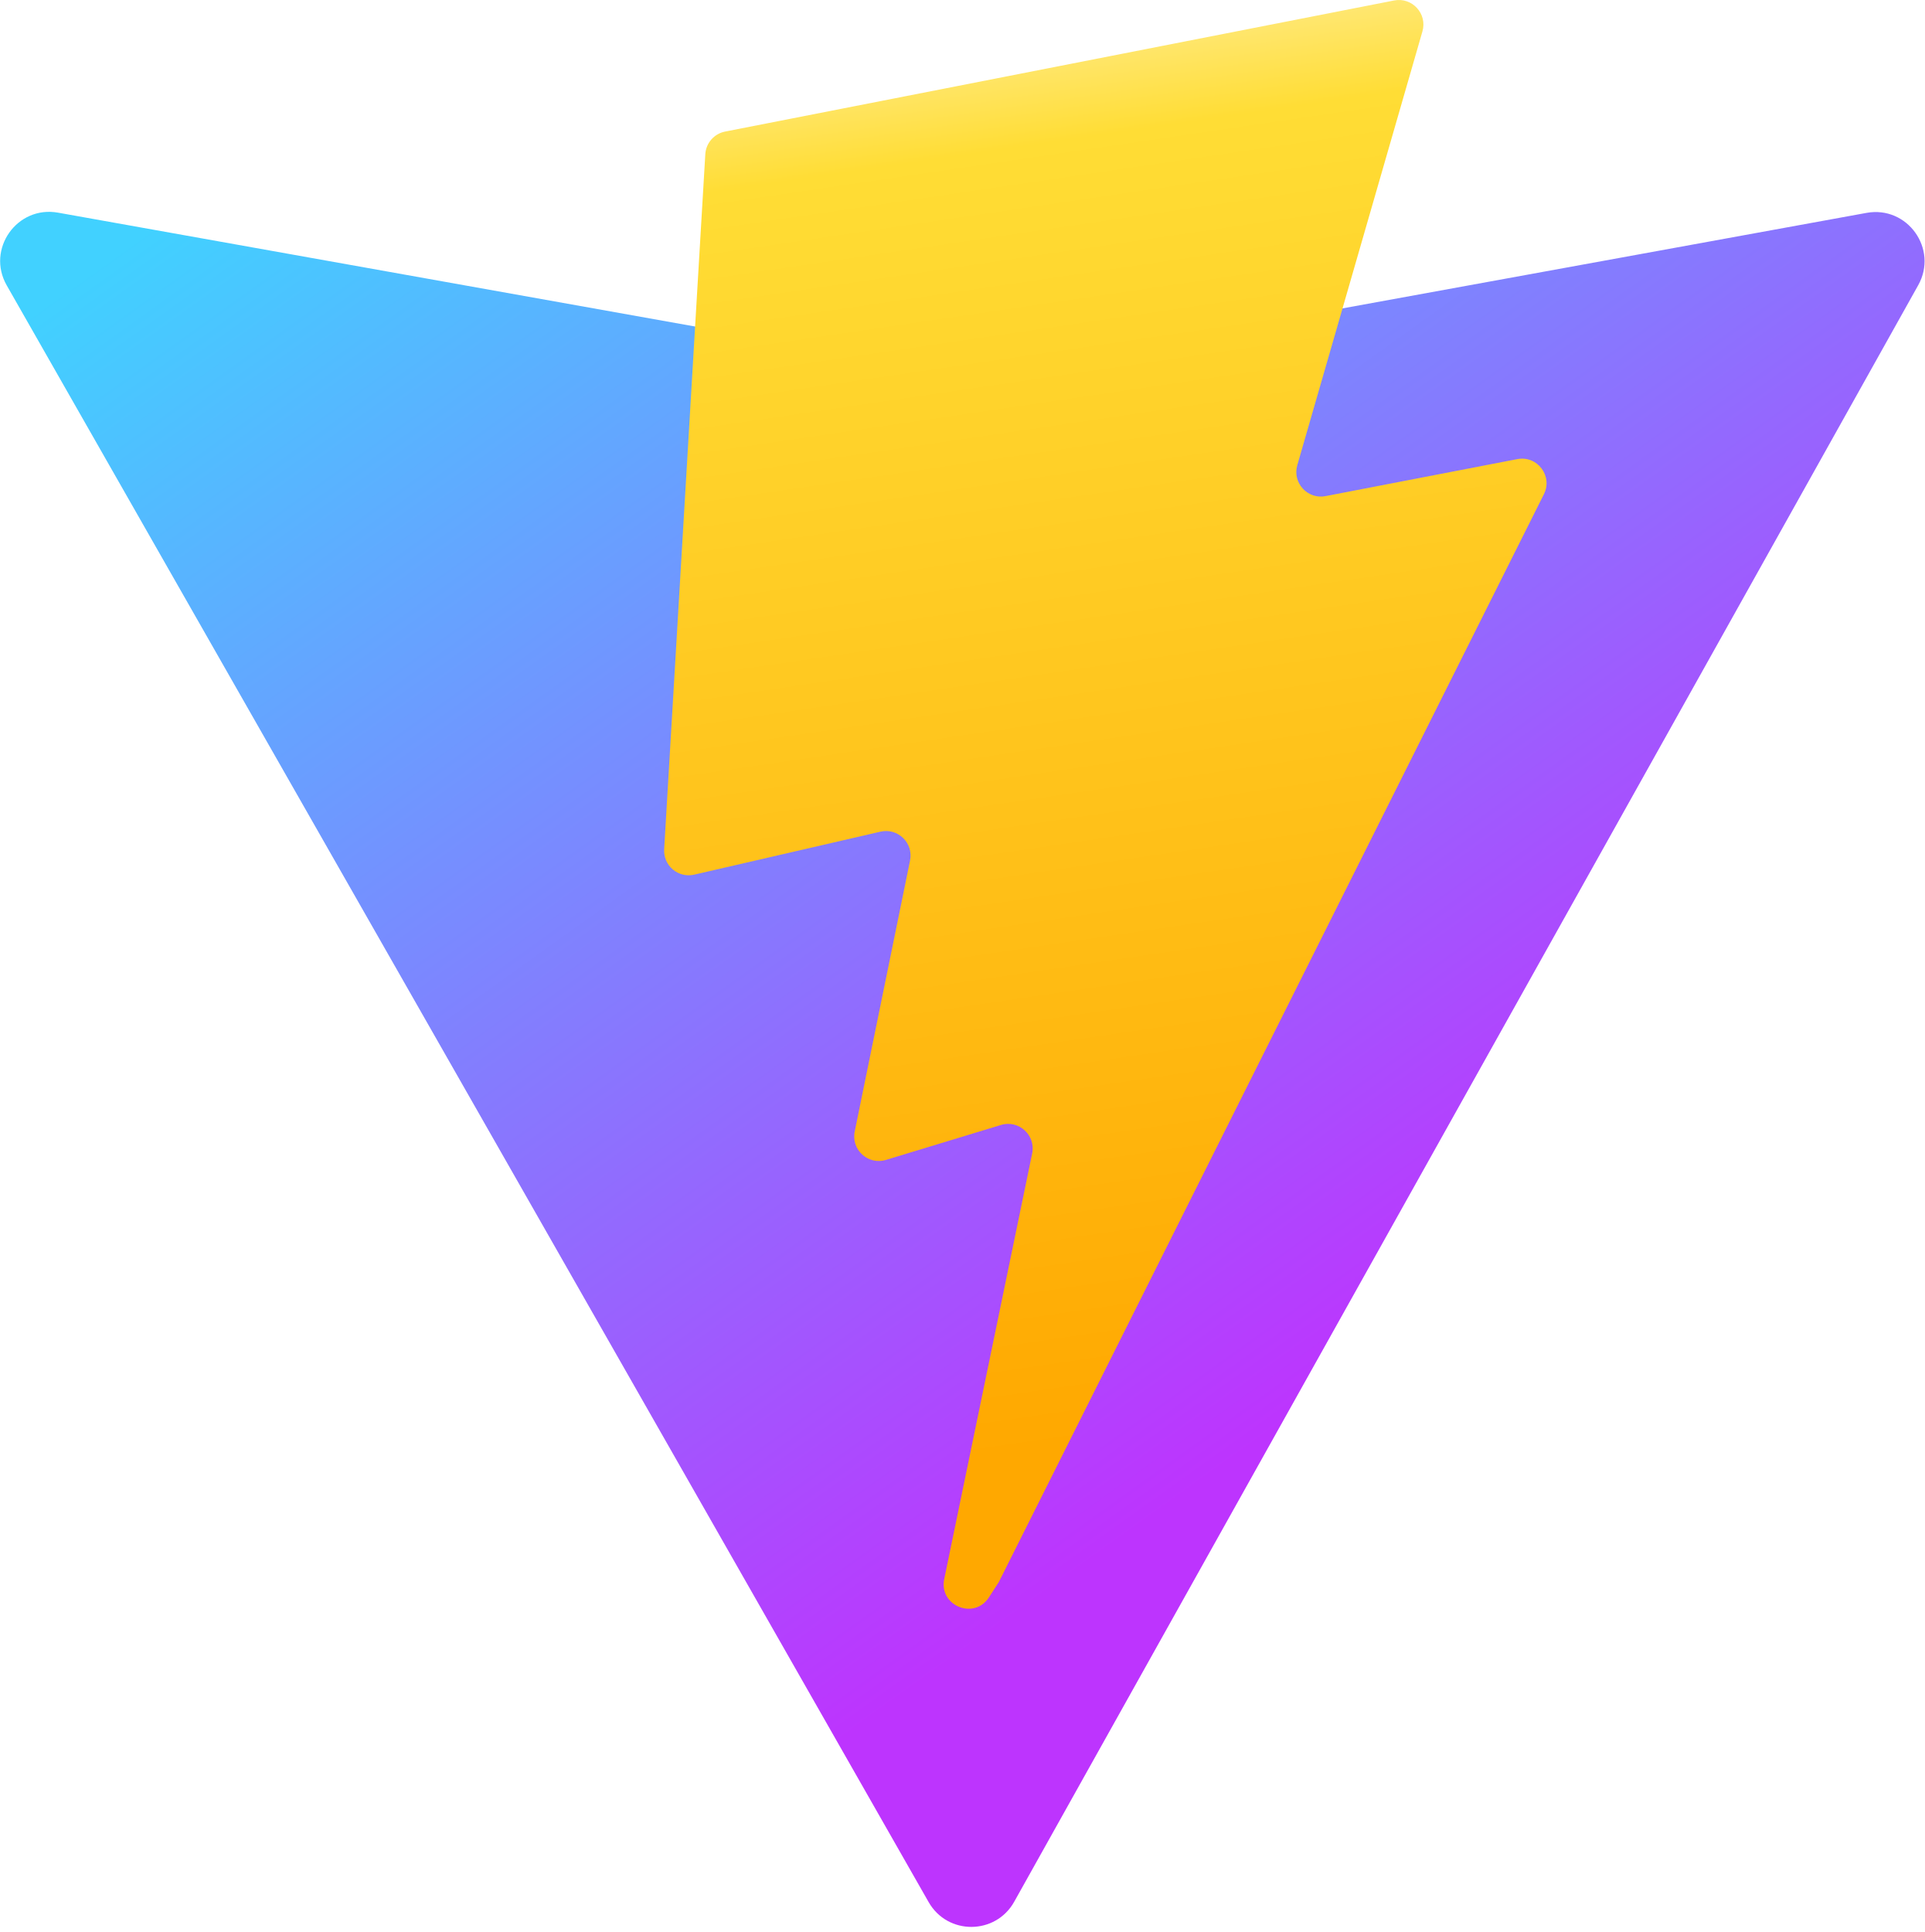
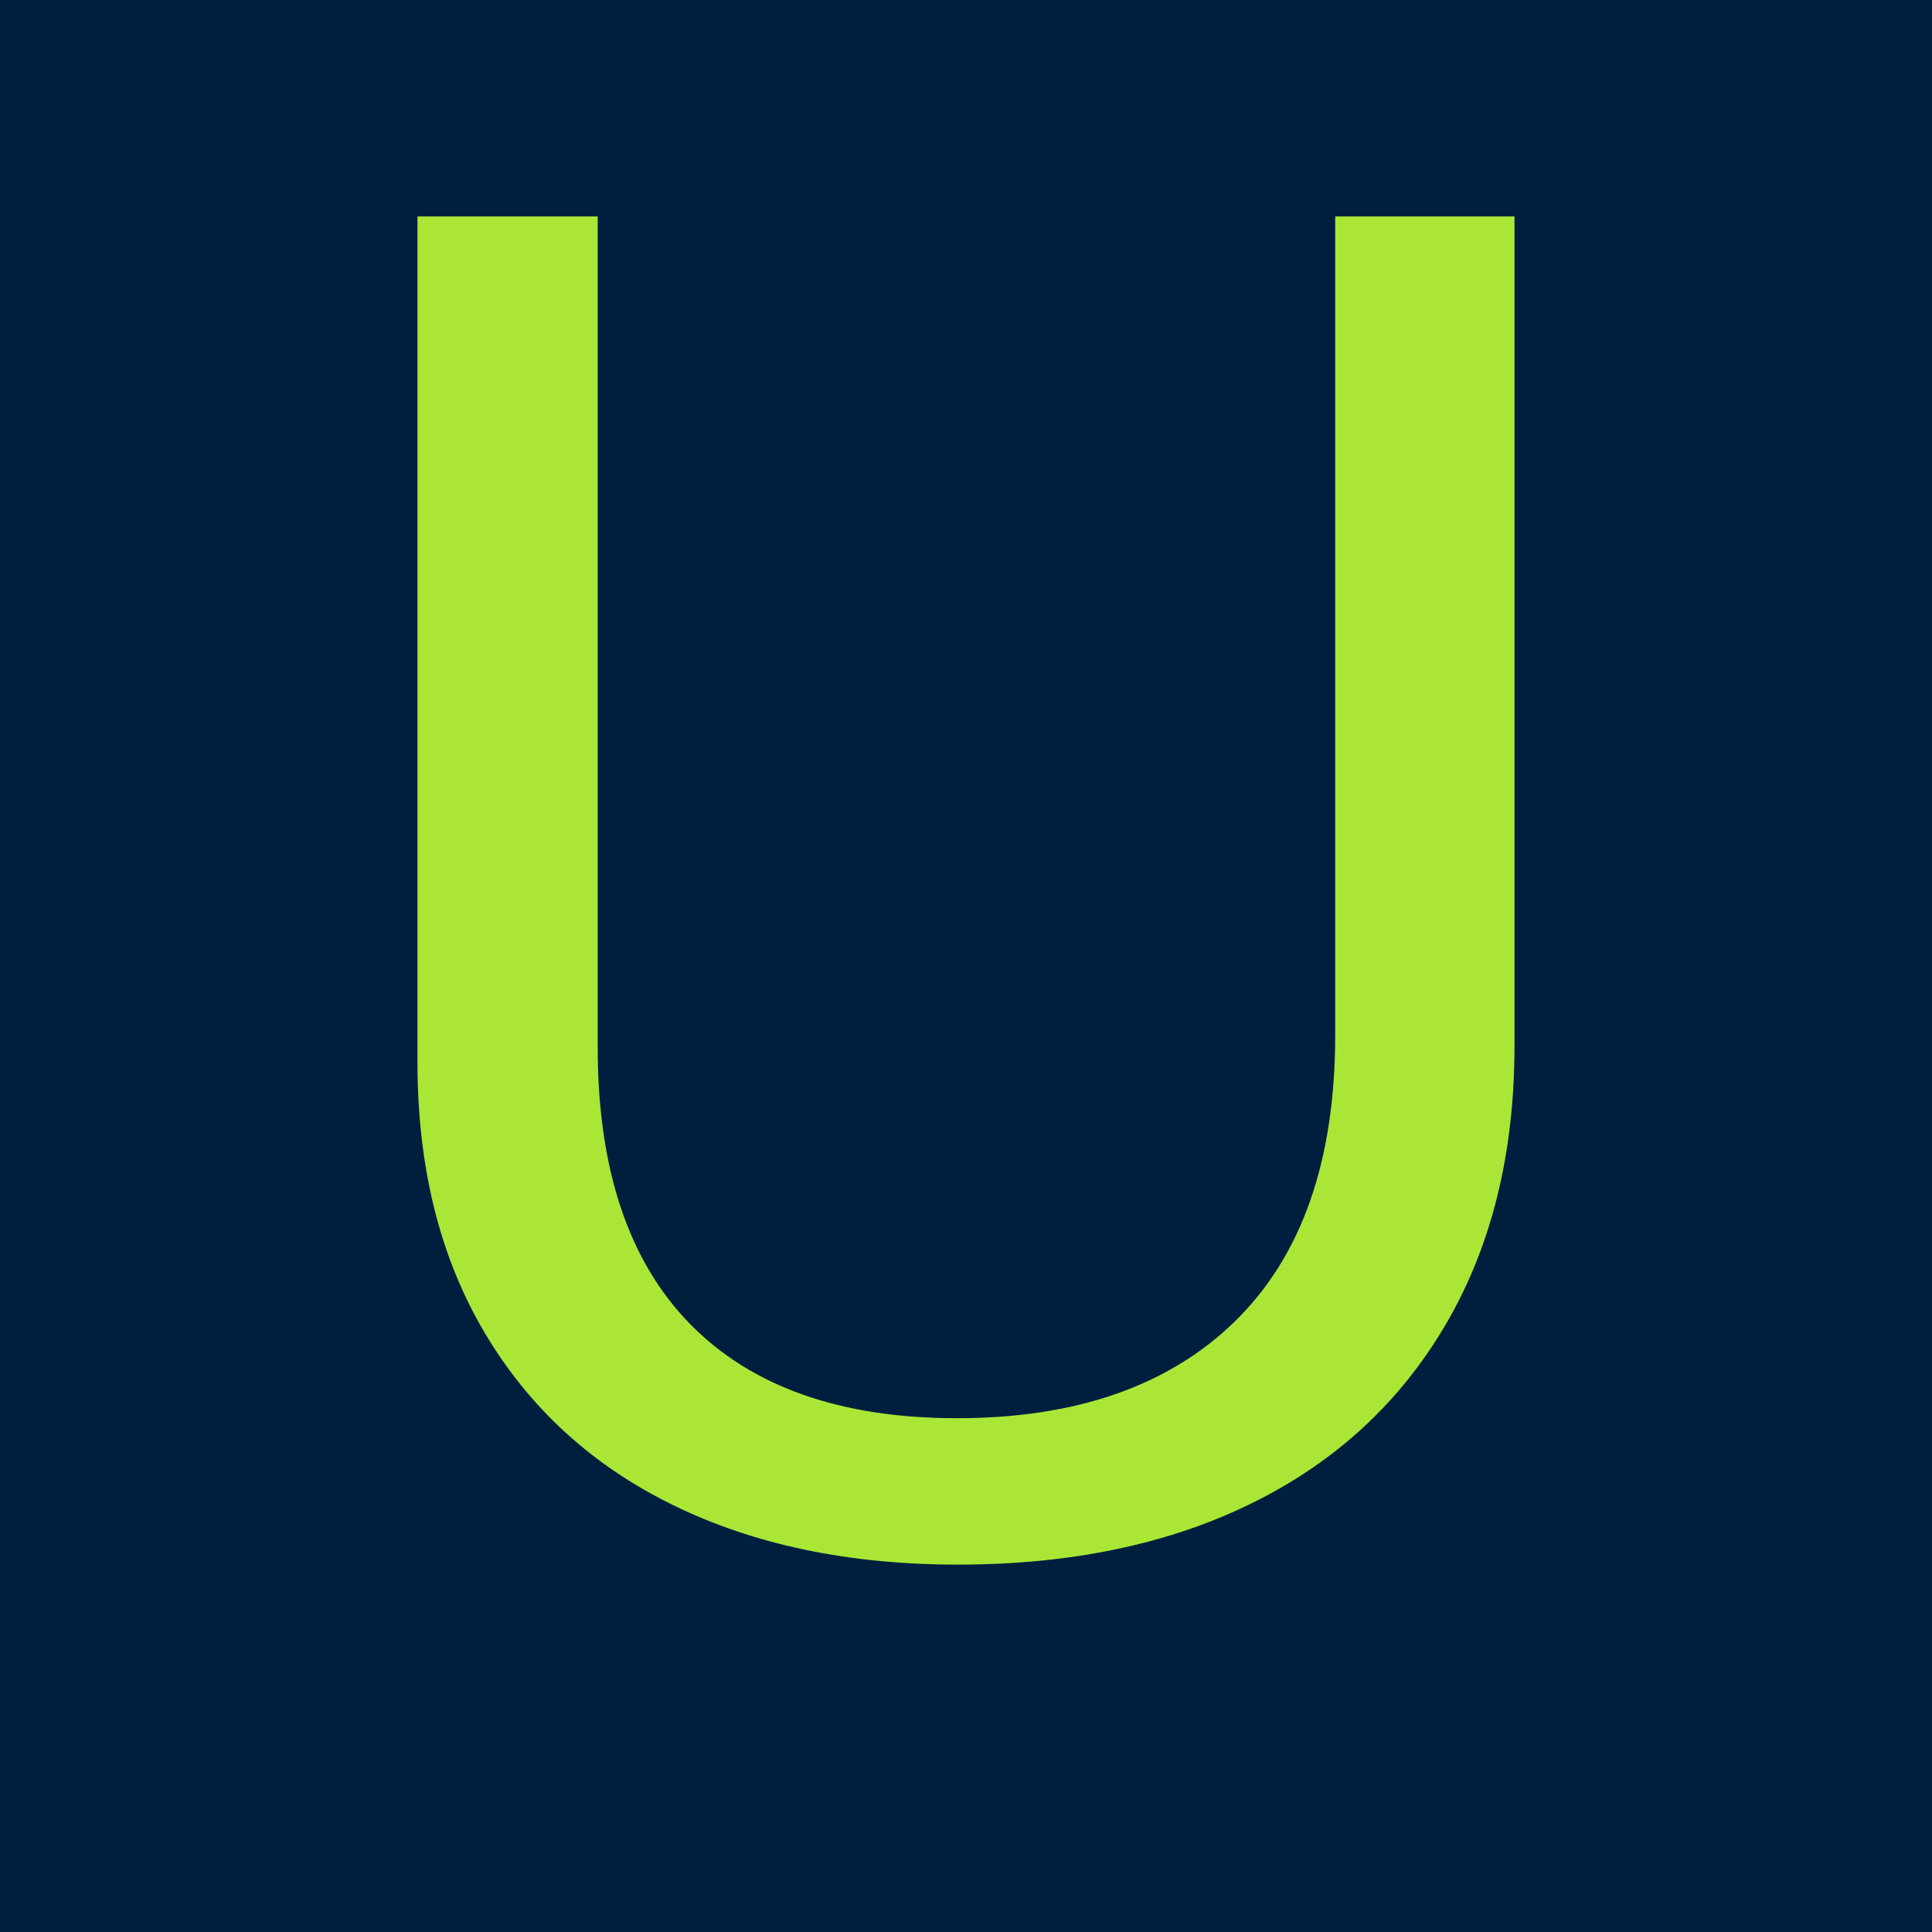
- <svg xmlns="http://www.w3.org/2000/svg" aria-hidden="true" role="img" class="iconify iconify--logos" width="31.88" height="32" preserveAspectRatio="xMidYMid meet" viewBox="0 0 256 257">
-   <defs>
-     <linearGradient id="IconifyId1813088fe1fbc01fb466" x1="-.828%" x2="57.636%" y1="7.652%" y2="78.411%">
-       <stop offset="0%" stop-color="#41D1FF" />
-       <stop offset="100%" stop-color="#BD34FE" />
-     </linearGradient>
-     <linearGradient id="IconifyId1813088fe1fbc01fb467" x1="43.376%" x2="50.316%" y1="2.242%" y2="89.03%">
-       <stop offset="0%" stop-color="#FFEA83" />
-       <stop offset="8.333%" stop-color="#FFDD35" />
-       <stop offset="100%" stop-color="#FFA800" />
-     </linearGradient>
-   </defs>
-   <path fill="url(#IconifyId1813088fe1fbc01fb466)" d="M255.153 37.938L134.897 252.976c-2.483 4.44-8.862 4.466-11.382.048L.875 37.958c-2.746-4.814 1.371-10.646 6.827-9.67l120.385 21.517a6.537 6.537 0 0 0 2.322-.004l117.867-21.483c5.438-.991 9.574 4.796 6.877 9.62Z" />
-   <path fill="url(#IconifyId1813088fe1fbc01fb467)" d="M185.432.063L96.44 17.501a3.268 3.268 0 0 0-2.634 3.014l-5.474 92.456a3.268 3.268 0 0 0 3.997 3.378l24.777-5.718c2.318-.535 4.413 1.507 3.936 3.838l-7.361 36.047c-.495 2.426 1.782 4.5 4.151 3.78l15.304-4.649c2.372-.72 4.652 1.36 4.15 3.788l-11.698 56.621c-.732 3.542 3.979 5.473 5.943 2.437l1.313-2.028l72.516-144.72c1.215-2.423-.88-5.186-3.54-4.672l-25.505 4.922c-2.396.462-4.435-1.77-3.759-4.114l16.646-57.705c.677-2.35-1.37-4.583-3.769-4.113Z" />
+ <svg xmlns="http://www.w3.org/2000/svg" width="100" height="100">
+   <rect width="100%" height="100%" fill="#001F3F" />
+   <text x="50" y="50" font-family="Arial" font-size="100" fill="#abe636" text-anchor="middle" dy=".3em">U</text>
</svg>
